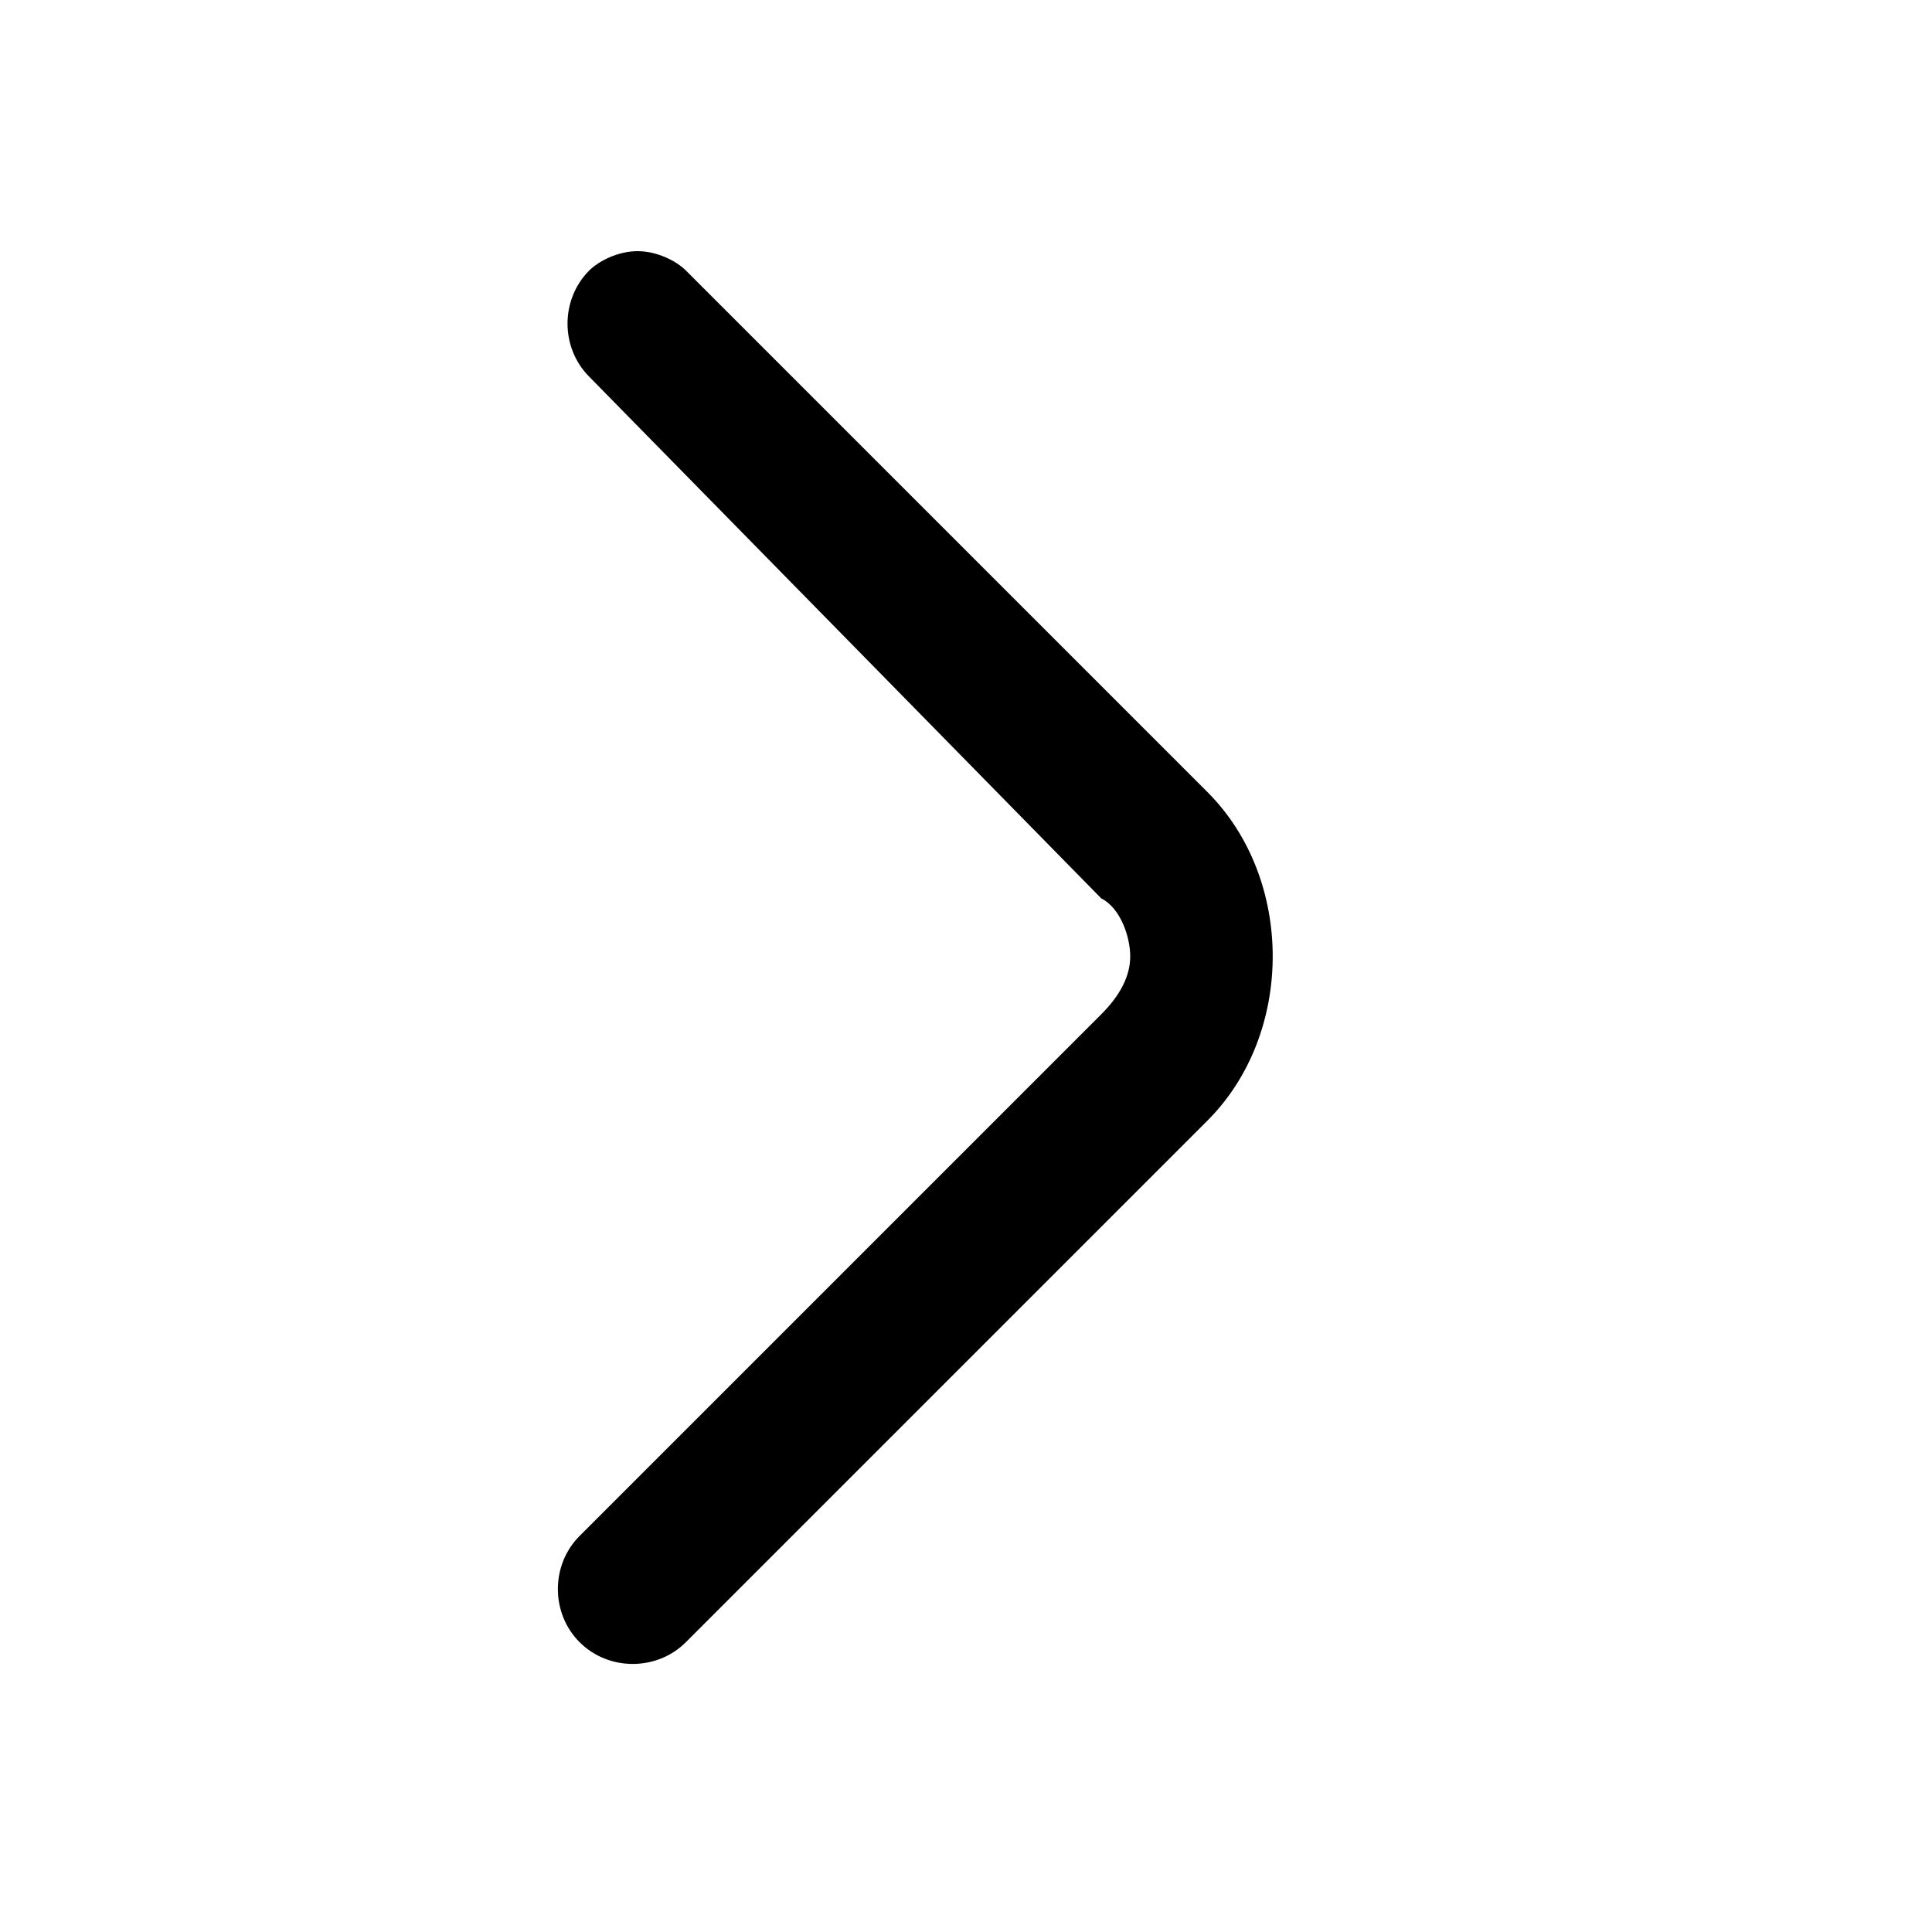
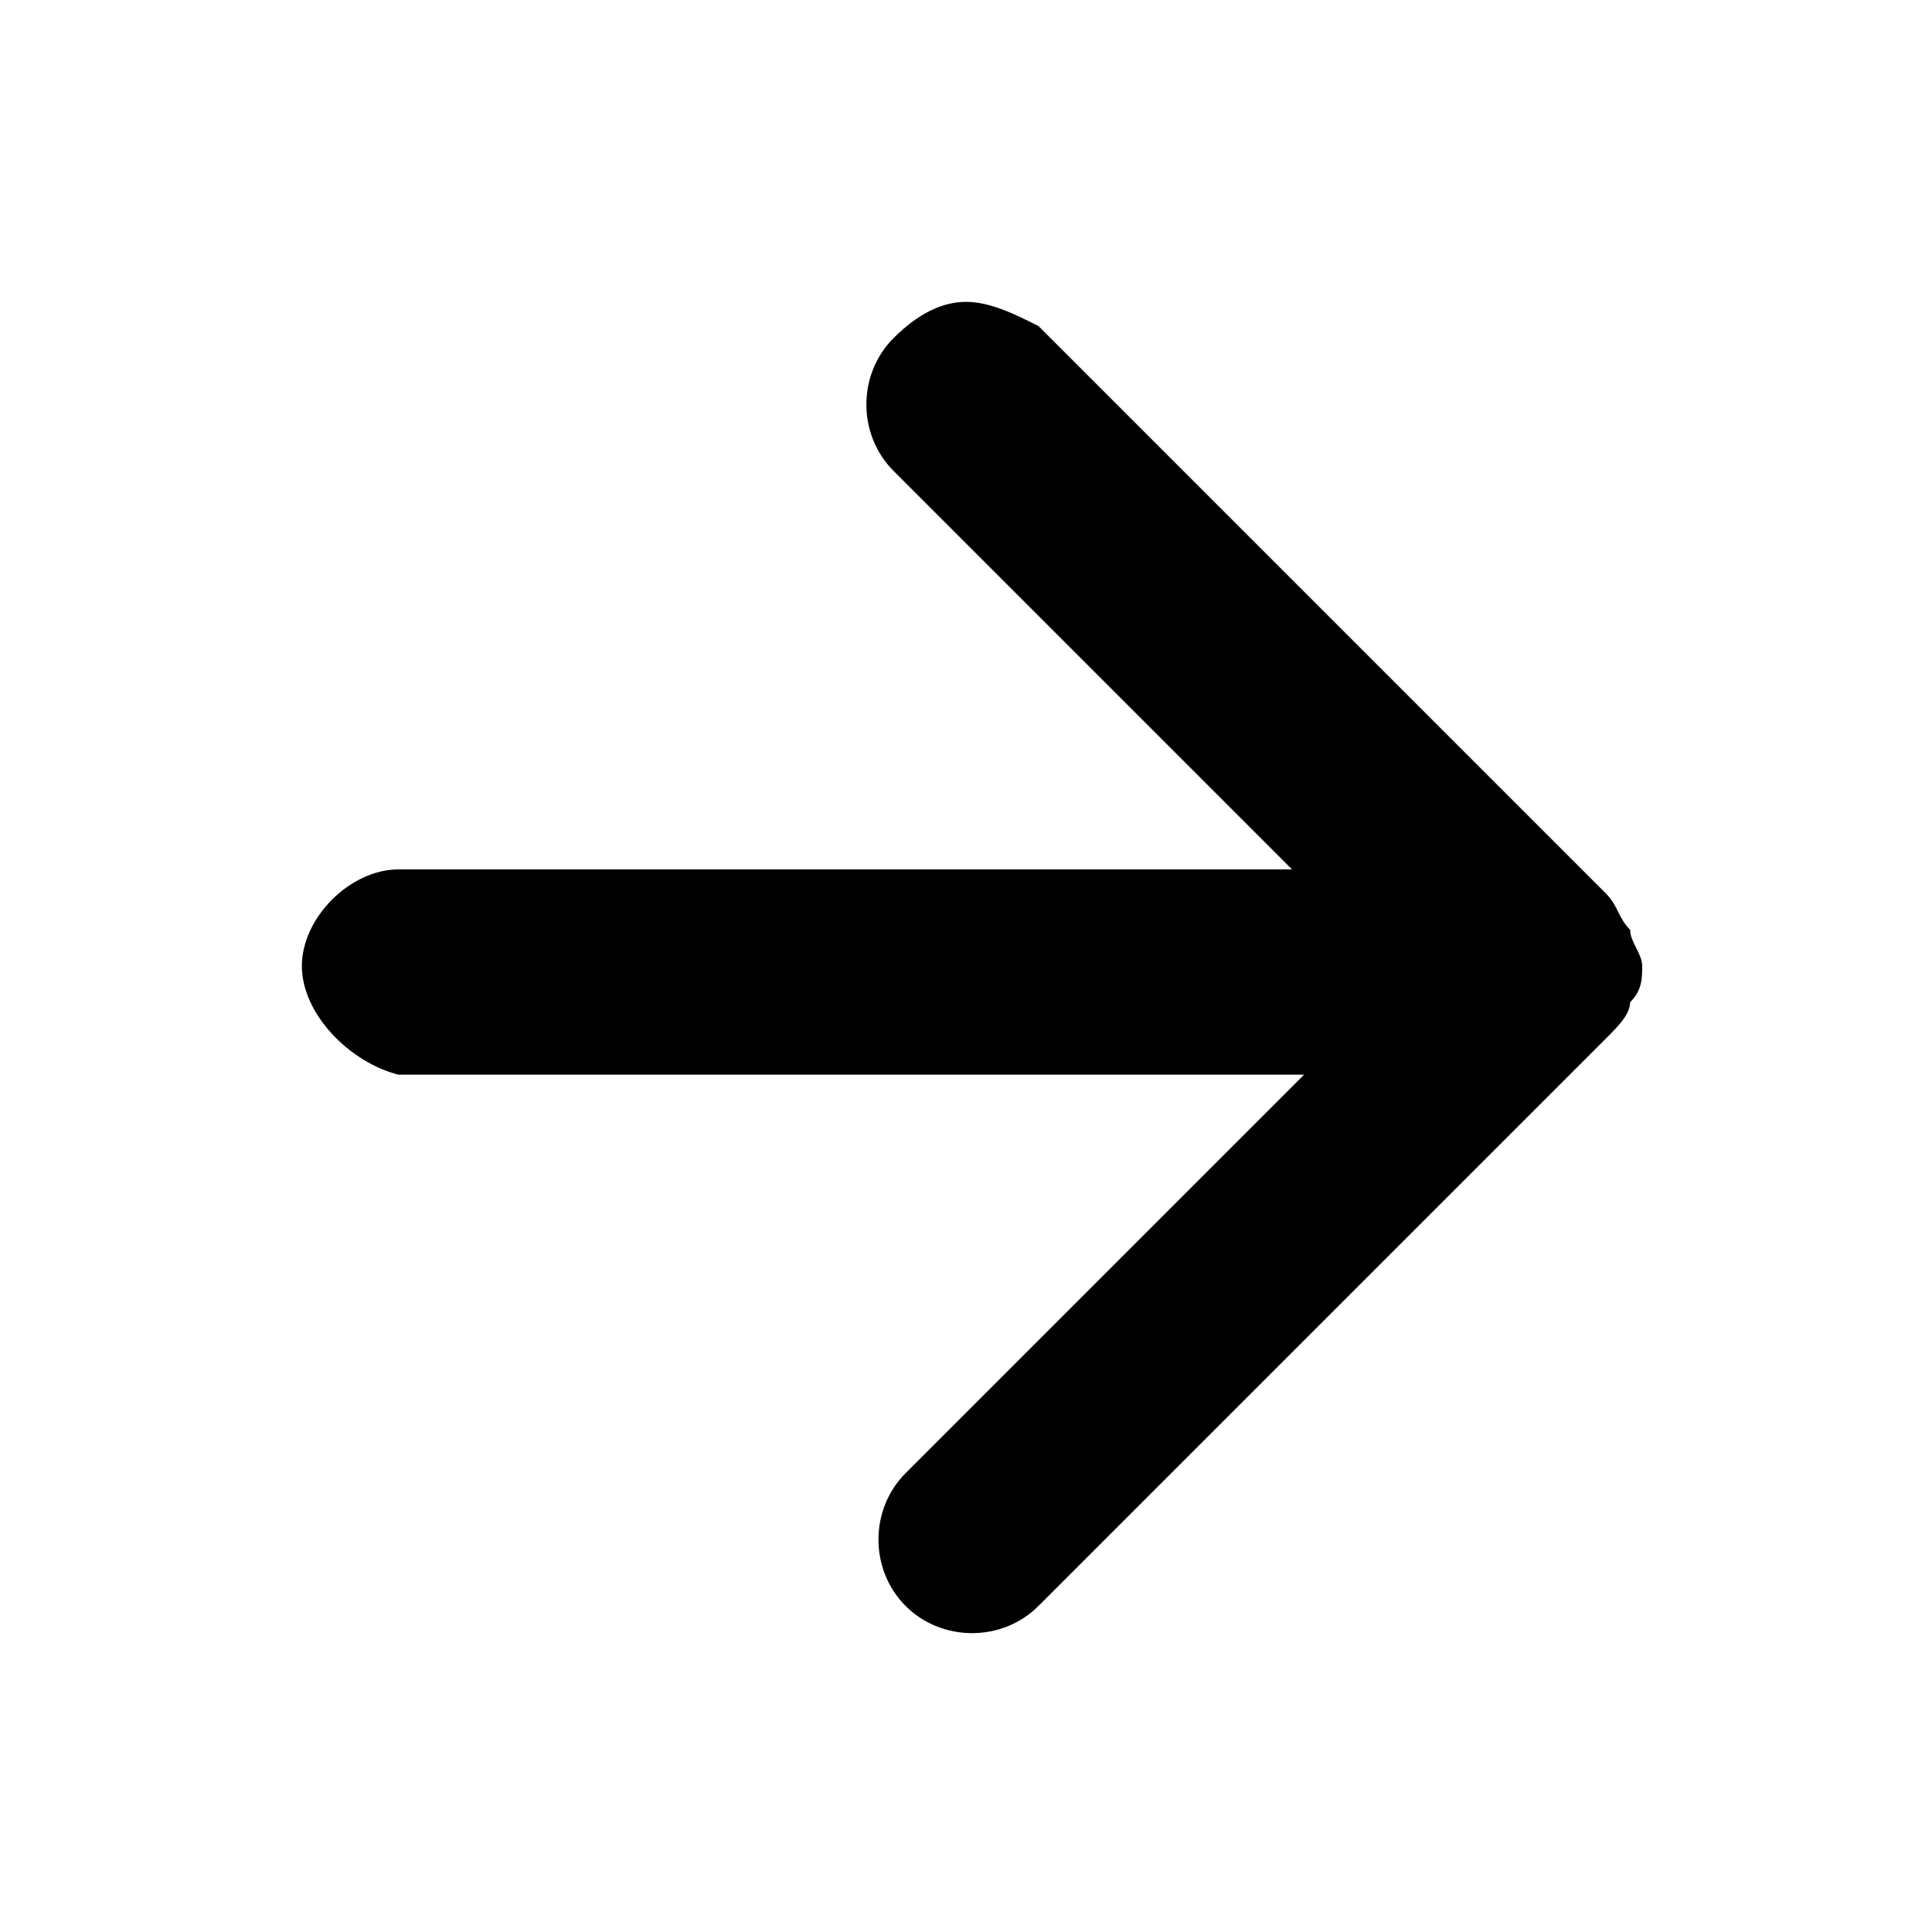
- <svg xmlns="http://www.w3.org/2000/svg" viewBox="0 0 20 20">
-   <path d="M6.6,2.6c0.2,0,0.4,0.1,0.5,0.2l5.4,5.4c0.9,0.9,0.9,2.5,0,3.4l-5.4,5.4c-0.3,0.3-0.8,0.3-1.1,0s-0.3-0.8,0-1.1l5.4-5.4c0.2-0.2,0.3-0.4,0.3-0.6s-0.1-0.5-0.3-0.6L6.1,3.9c-0.3-0.3-0.3-0.8,0-1.1C6.2,2.7,6.4,2.6,6.6,2.6z" />
+ <svg xmlns="http://www.w3.org/2000/svg" viewBox="0 0 16 16">
+   <path d="M8,2.5c0.2,0,0.4,0.1,0.6,0.2l4.7,4.7c0.1,0.1,0.1,0.2,0.2,0.3c0,0.1,0.1,0.2,0.1,0.3l0,0c0,0,0,0,0,0v0c0,0,0,0,0,0s0,0,0,0v0c0,0,0,0,0,0l0,0c0,0.1,0,0.2-0.1,0.3c0,0.1-0.1,0.2-0.2,0.3l-4.7,4.7c-0.3,0.3-0.8,0.3-1.1,0c-0.3-0.3-0.3-0.8,0-1.1l3.3-3.3H3.3C2.9,8.8,2.5,8.4,2.5,8s0.4-0.8,0.8-0.8h7.4L7.4,3.9c-0.3-0.3-0.3-0.8,0-1.1C7.6,2.6,7.8,2.5,8,2.5z" />
</svg>
